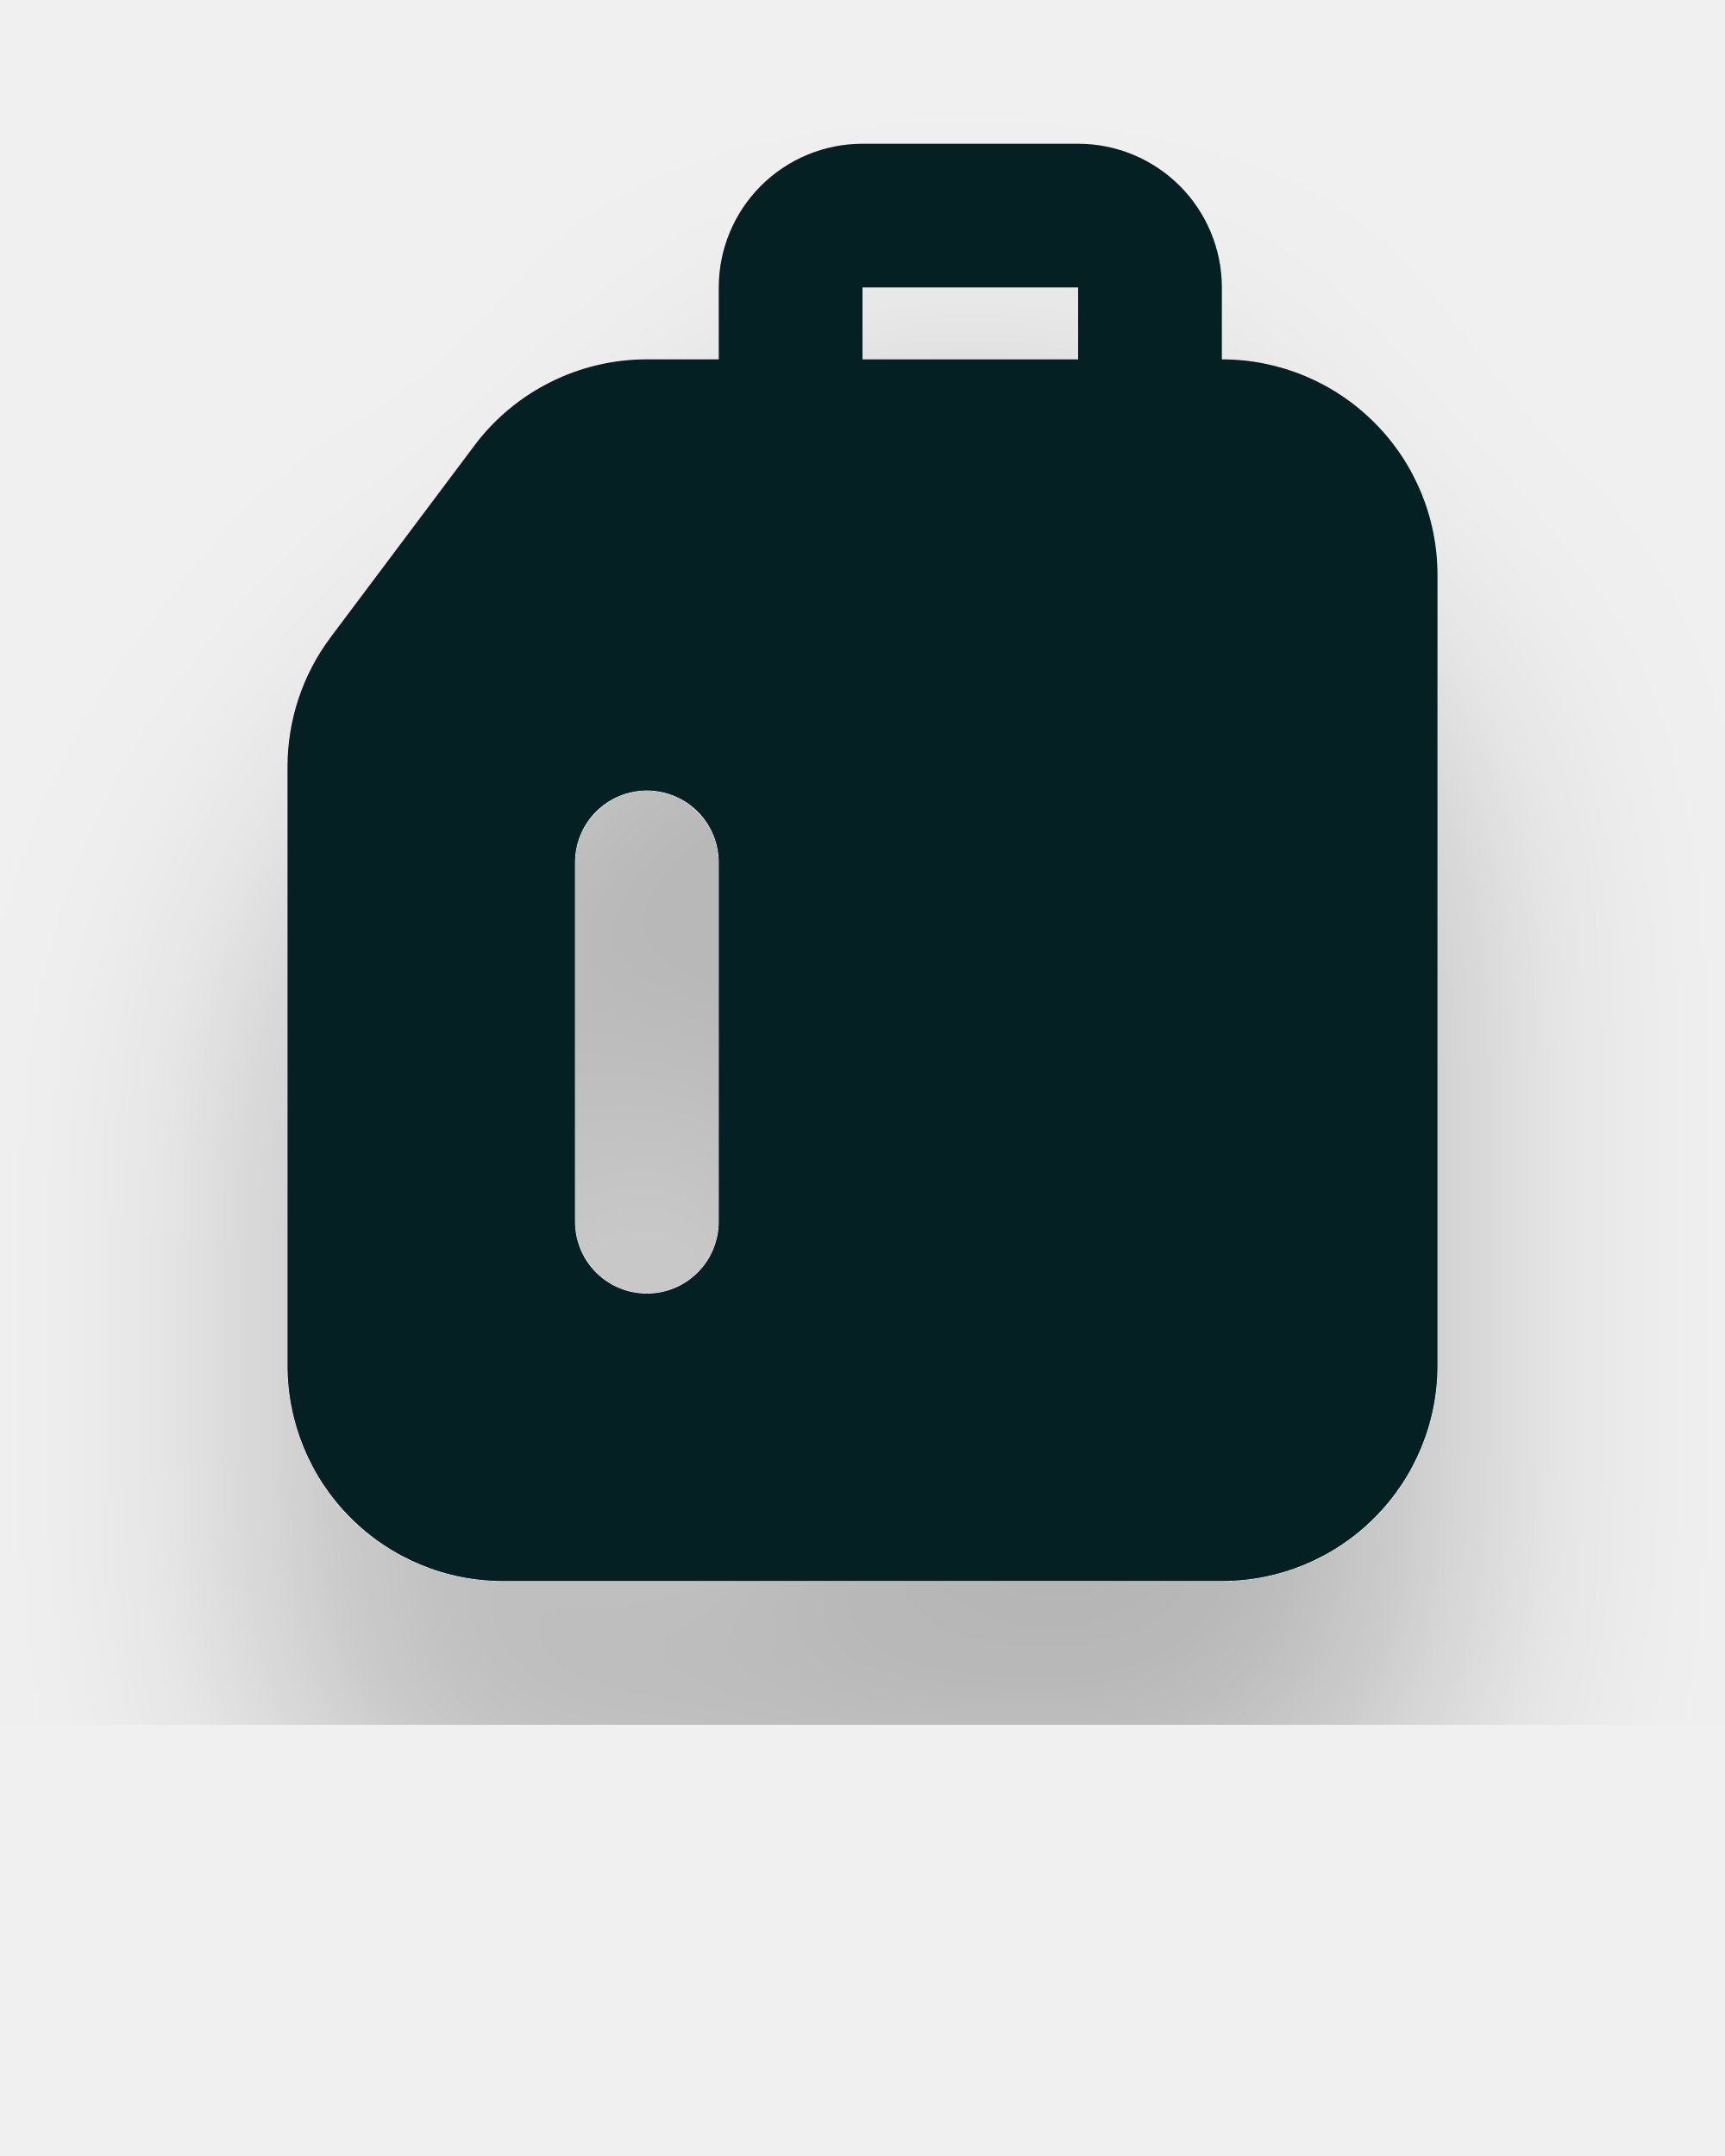
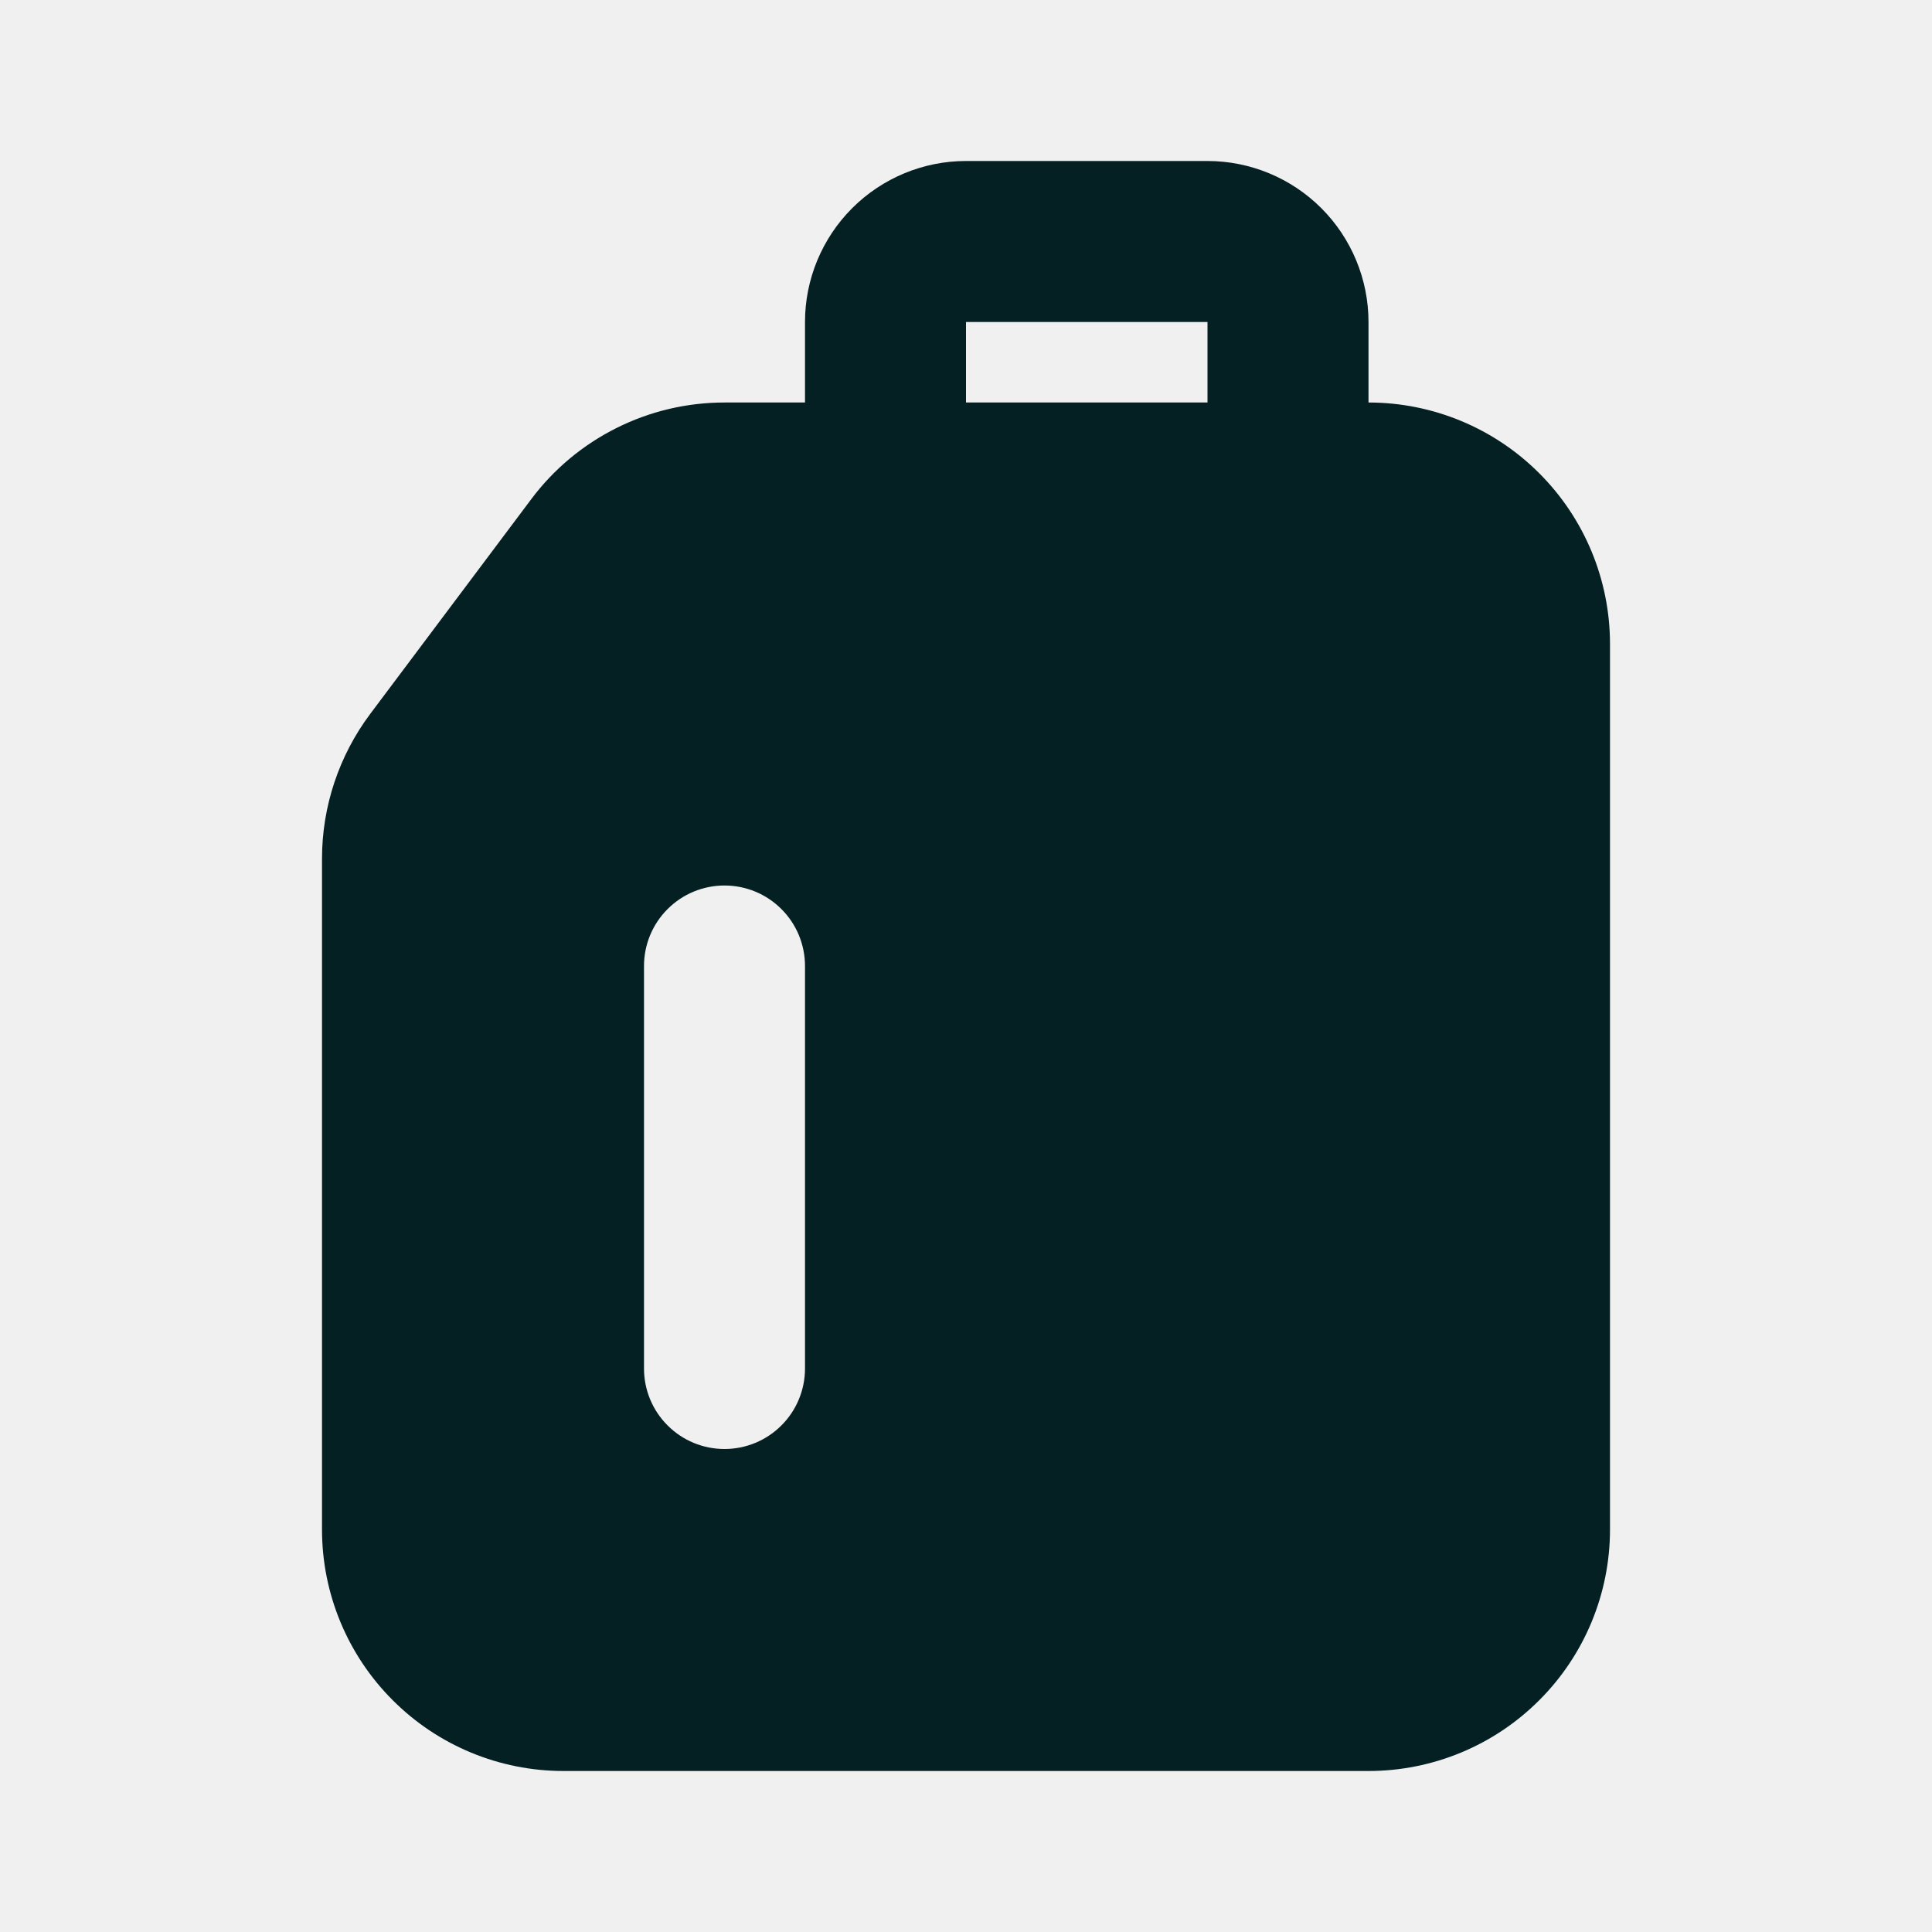
- <svg xmlns="http://www.w3.org/2000/svg" width="24" height="30" viewBox="0 0 24 30" fill="none">
-   <g clip-path="url(#clip0_697_6906)" filter="url(#filter0_d_697_6906)">
+ <svg xmlns="http://www.w3.org/2000/svg" width="24" height="24" viewBox="0 0 24 24" fill="none">
+   <g clip-path="url(#clip0_483_4738)">
    <path fill-rule="evenodd" clip-rule="evenodd" d="M12 2C11.47 2 10.961 2.211 10.586 2.586C10.211 2.961 10 3.47 10 4V5H9C8.534 5 8.075 5.108 7.658 5.317C7.242 5.525 6.879 5.827 6.6 6.2L4.6 8.867C4.211 9.386 4 10.018 4 10.667V19C4 19.796 4.316 20.559 4.879 21.121C5.441 21.684 6.204 22 7 22H17C17.796 22 18.559 21.684 19.121 21.121C19.684 20.559 20 19.796 20 19V8C20 7.204 19.684 6.441 19.121 5.879C18.559 5.316 17.796 5 17 5V4C17 3.47 16.789 2.961 16.414 2.586C16.039 2.211 15.53 2 15 2H12ZM15 5V4H12V5H15ZM10 12C10 11.735 9.895 11.48 9.707 11.293C9.52 11.105 9.265 11 9 11C8.735 11 8.48 11.105 8.293 11.293C8.105 11.48 8 11.735 8 12V17C8 17.265 8.105 17.52 8.293 17.707C8.48 17.895 8.735 18 9 18C9.265 18 9.52 17.895 9.707 17.707C9.895 17.52 10 17.265 10 17V12Z" fill="#052023" />
  </g>
  <defs>
-     <filter id="filter0_d_697_6906" x="-4" y="0" width="32" height="32" filterUnits="userSpaceOnUse" color-interpolation-filters="sRGB">
-       <feFlood flood-opacity="0" result="BackgroundImageFix" />
-       <feColorMatrix in="SourceAlpha" type="matrix" values="0 0 0 0 0 0 0 0 0 0 0 0 0 0 0 0 0 0 127 0" result="hardAlpha" />
-       <feOffset dy="4" />
-       <feGaussianBlur stdDeviation="2" />
-       <feComposite in2="hardAlpha" operator="out" />
-       <feColorMatrix type="matrix" values="0 0 0 0 0 0 0 0 0 0 0 0 0 0 0 0 0 0 0.25 0" />
-       <feBlend mode="normal" in2="BackgroundImageFix" result="effect1_dropShadow_697_6906" />
-       <feBlend mode="normal" in="SourceGraphic" in2="effect1_dropShadow_697_6906" result="shape" />
-     </filter>
-     <clipPath id="clip0_697_6906">
+     <clipPath id="clip0_483_4738">
      <rect width="24" height="24" fill="white" />
    </clipPath>
  </defs>
</svg>
